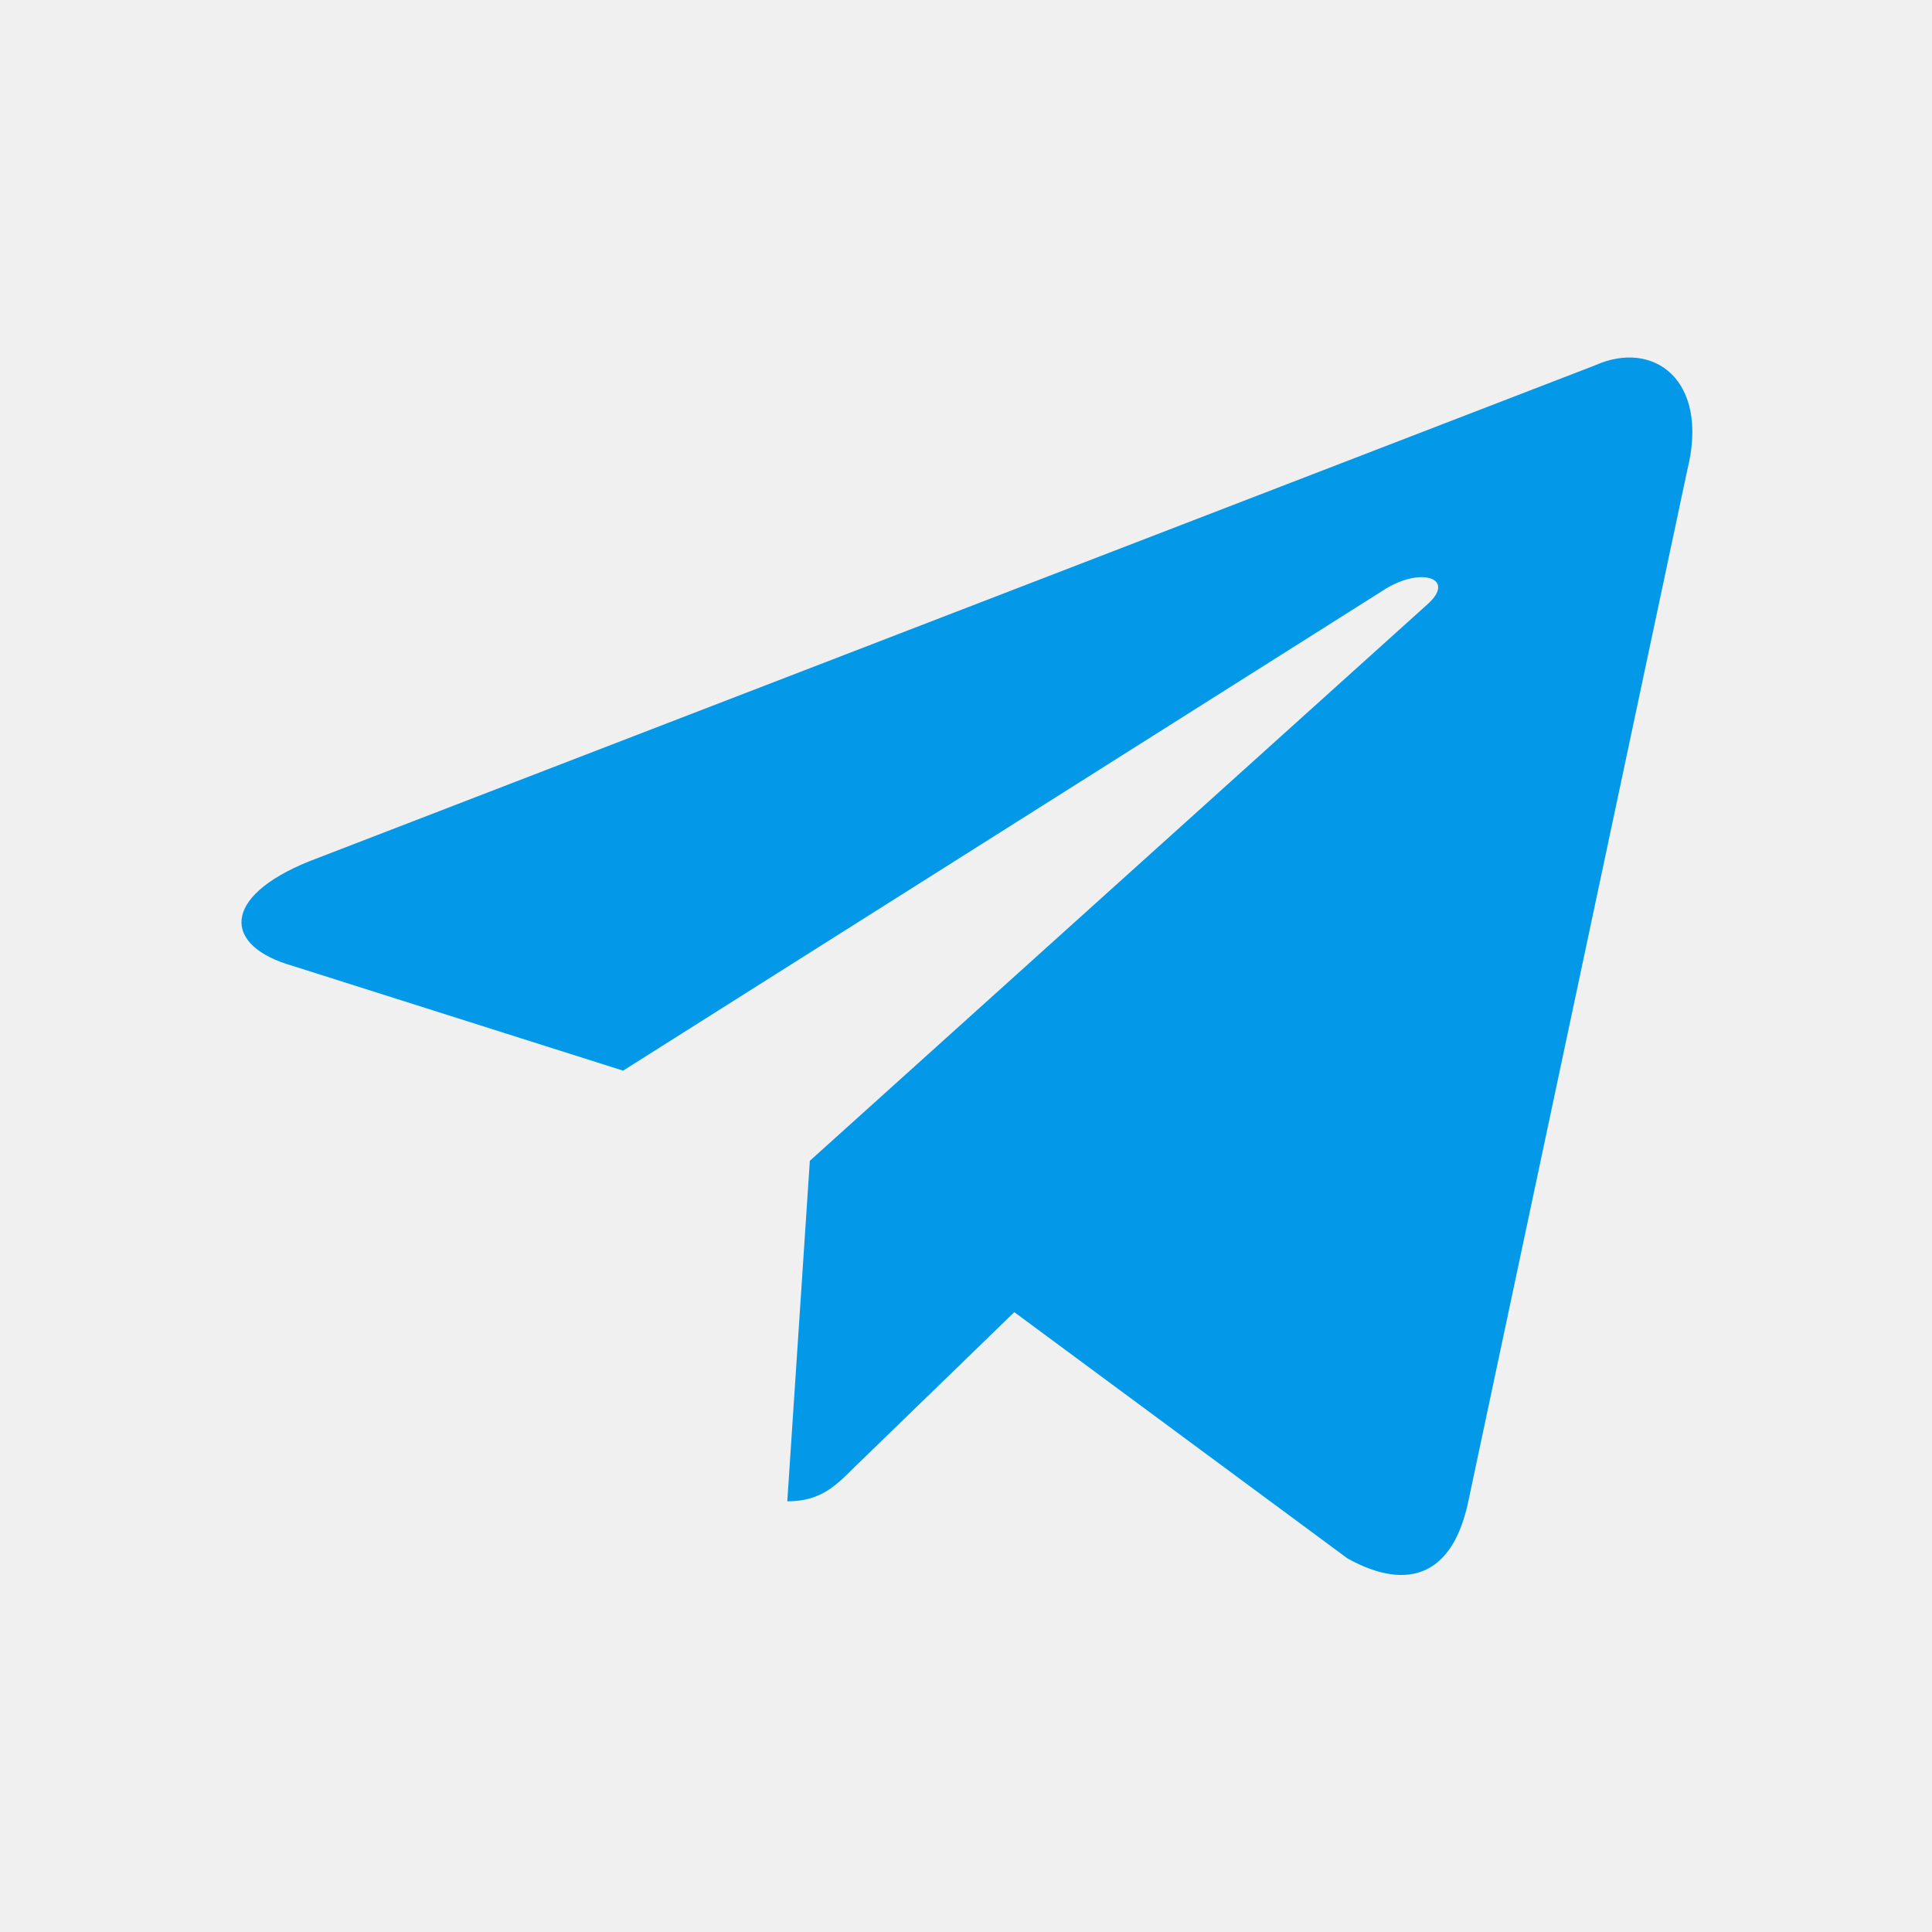
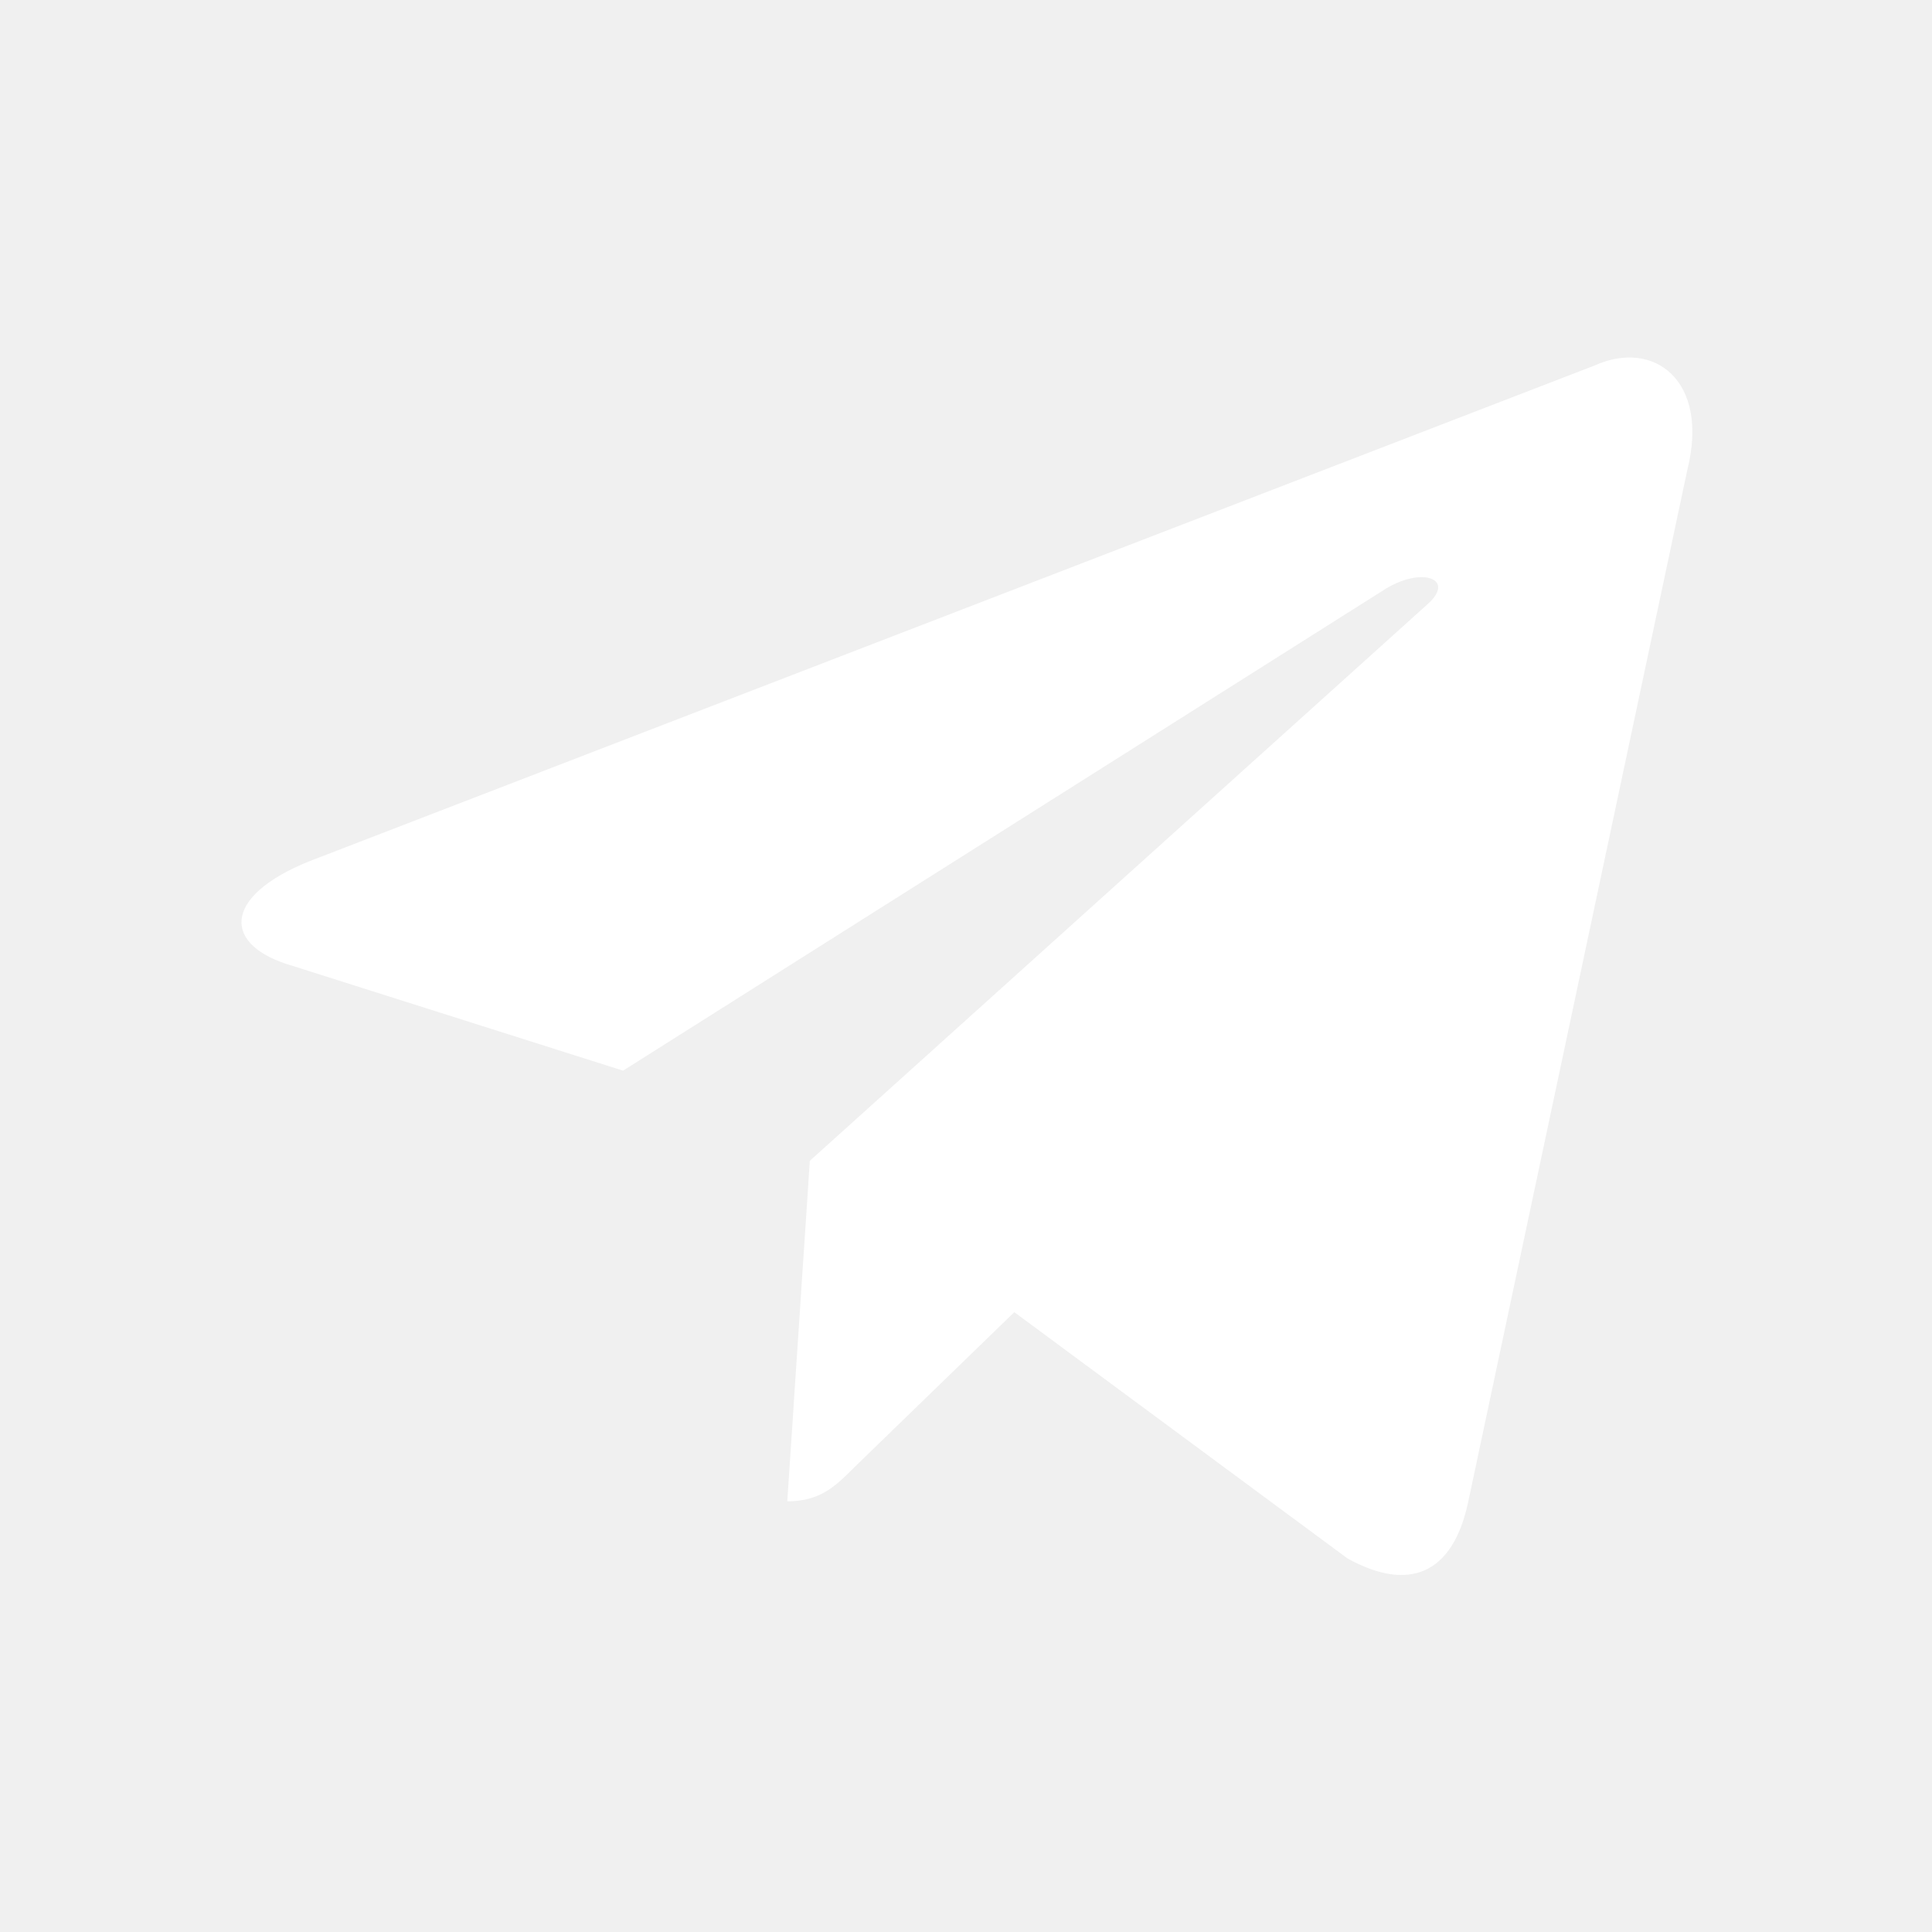
<svg xmlns="http://www.w3.org/2000/svg" width="32" height="32" viewBox="0 0 24 24">
-   <path d="M9.78 18.65l.28-4.23l7.68-6.92c.34-.31-.07-.46-.52-.19L7.74 13.3L3.64 12c-.88-.25-.89-.86.2-1.3l15.97-6.16c.73-.33 1.43.18 1.15 1.3l-2.72 12.81c-.19.91-.74 1.13-1.5.71L12.6 16.3l-1.99 1.93c-.23.23-.42.42-.83.42z" fill="#0399E8" />
+   <path d="M9.78 18.65l.28-4.23l7.68-6.92c.34-.31-.07-.46-.52-.19L7.74 13.3L3.64 12c-.88-.25-.89-.86.2-1.3l15.97-6.16c.73-.33 1.43.18 1.15 1.3l-2.72 12.81c-.19.91-.74 1.13-1.5.71L12.6 16.3l-1.99 1.93c-.23.23-.42.42-.83.42z" fill="#fff" />
</svg>
